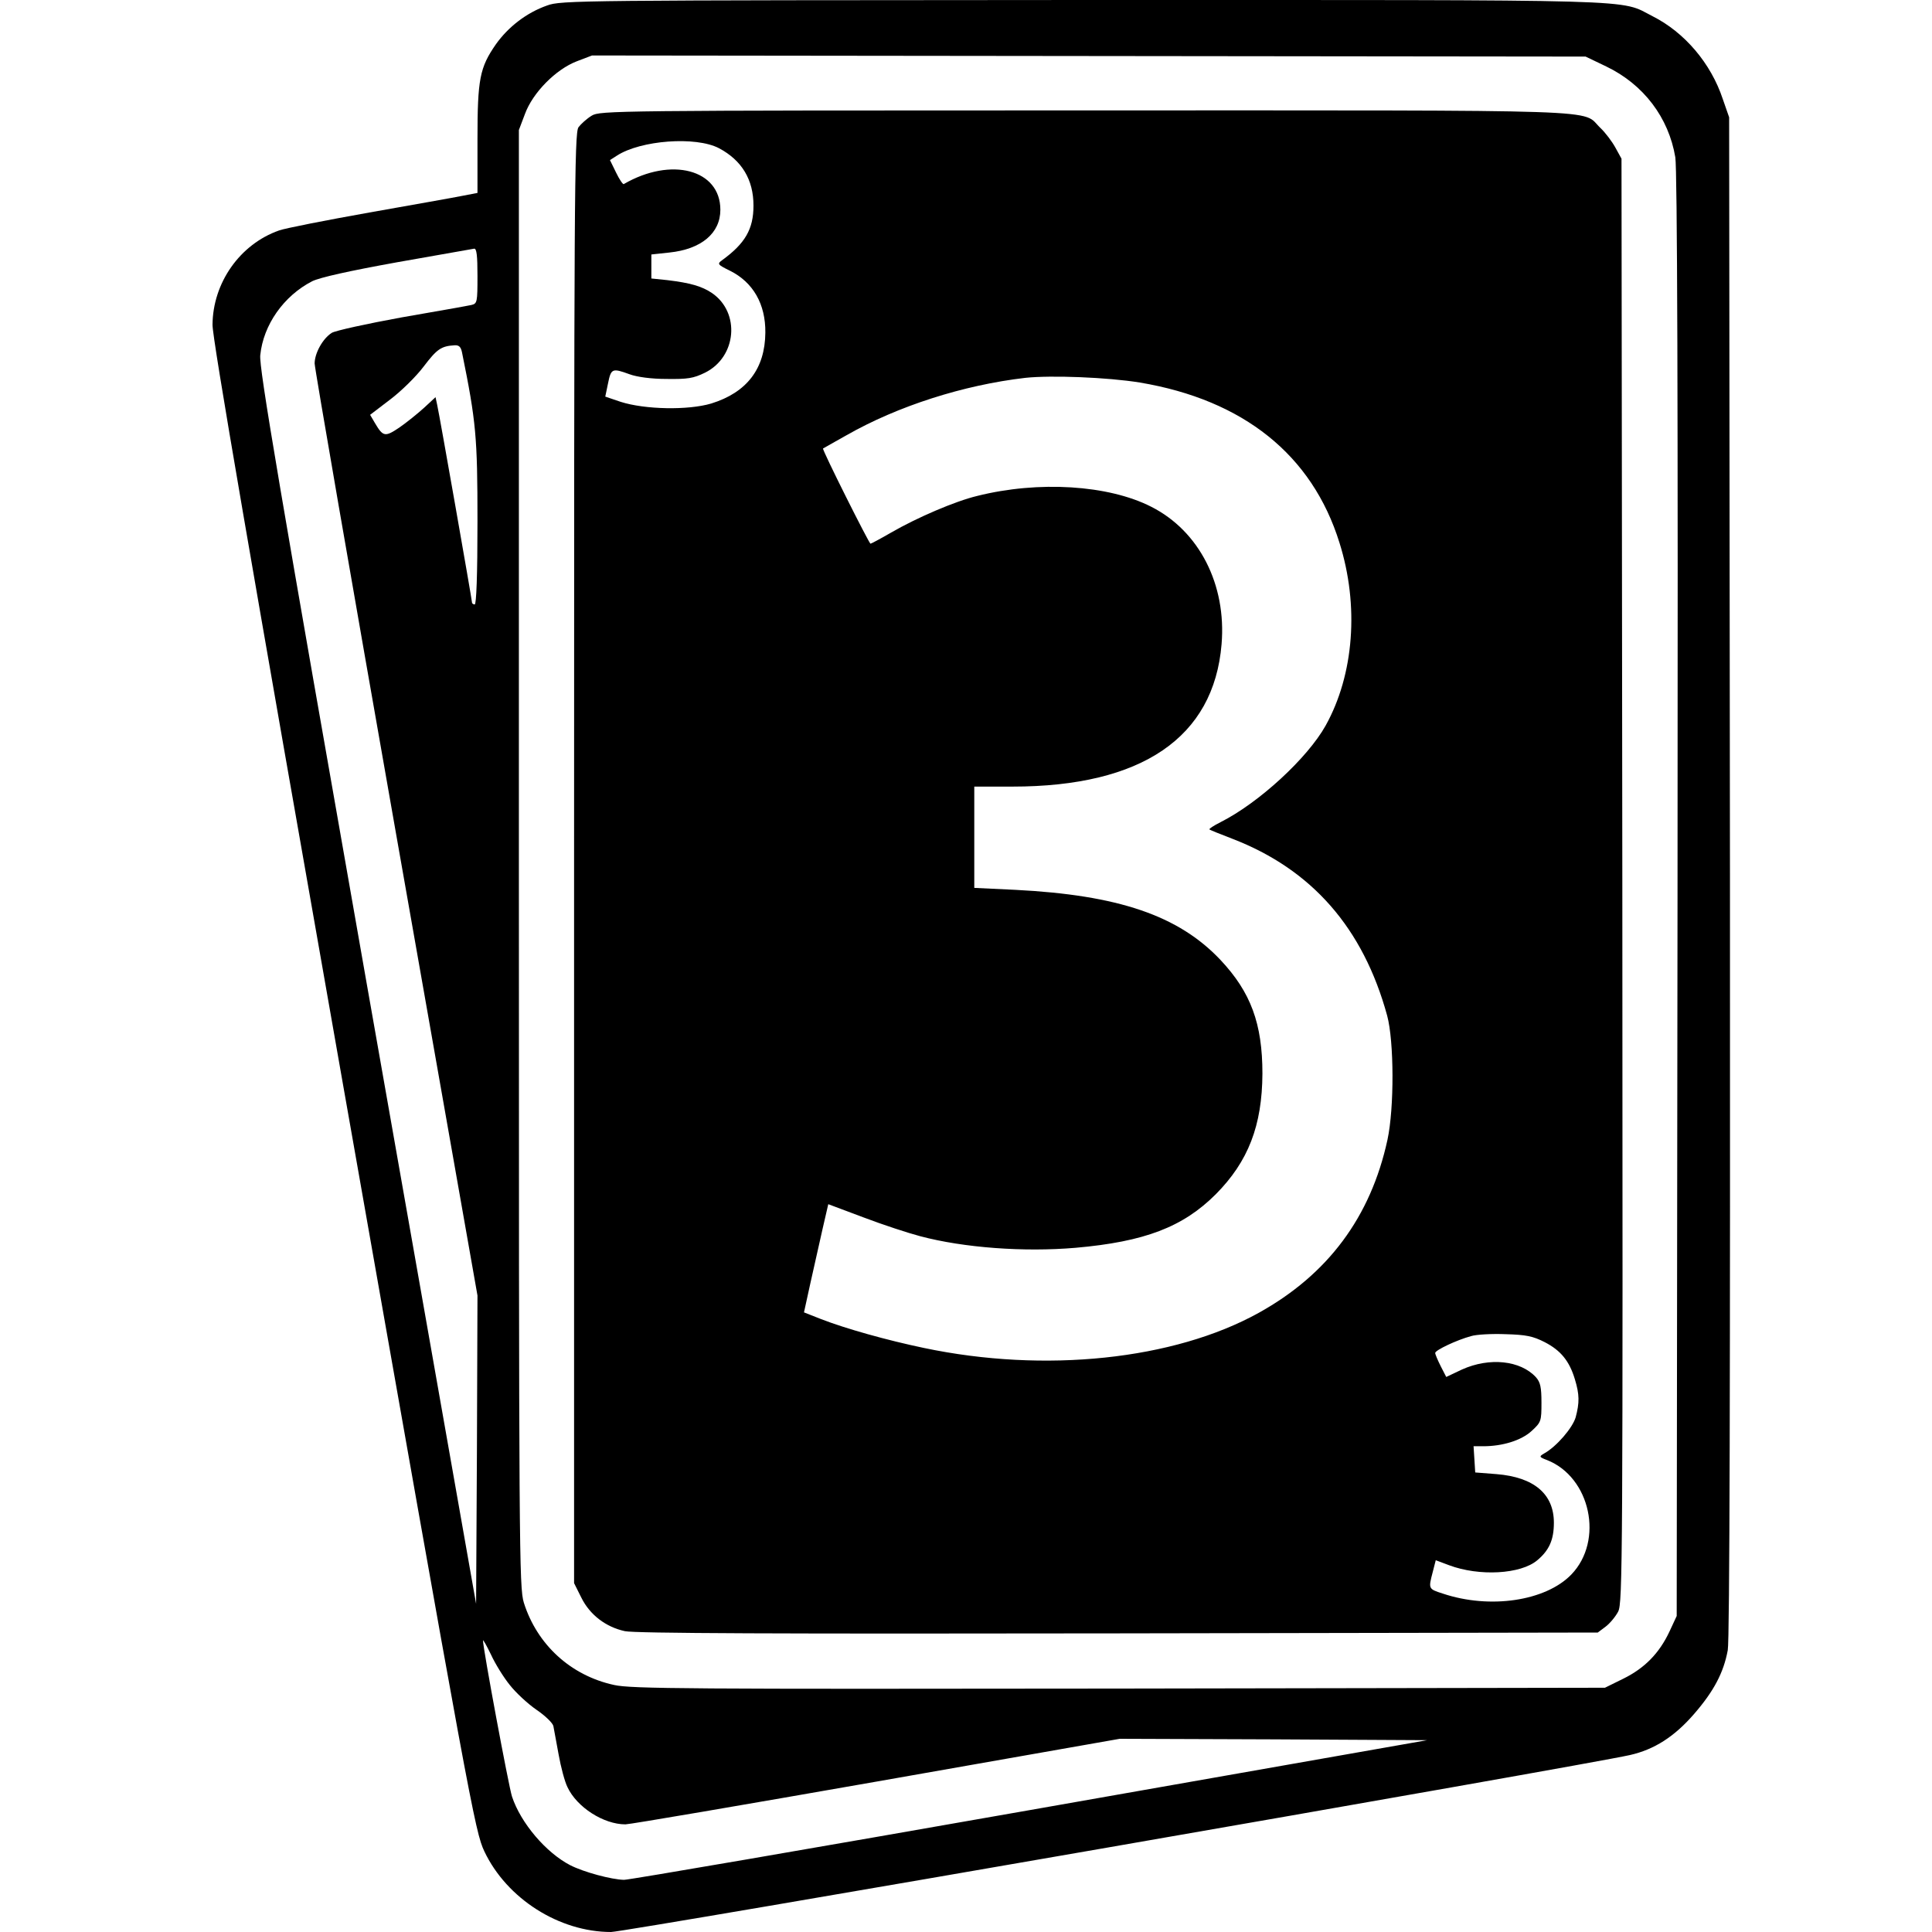
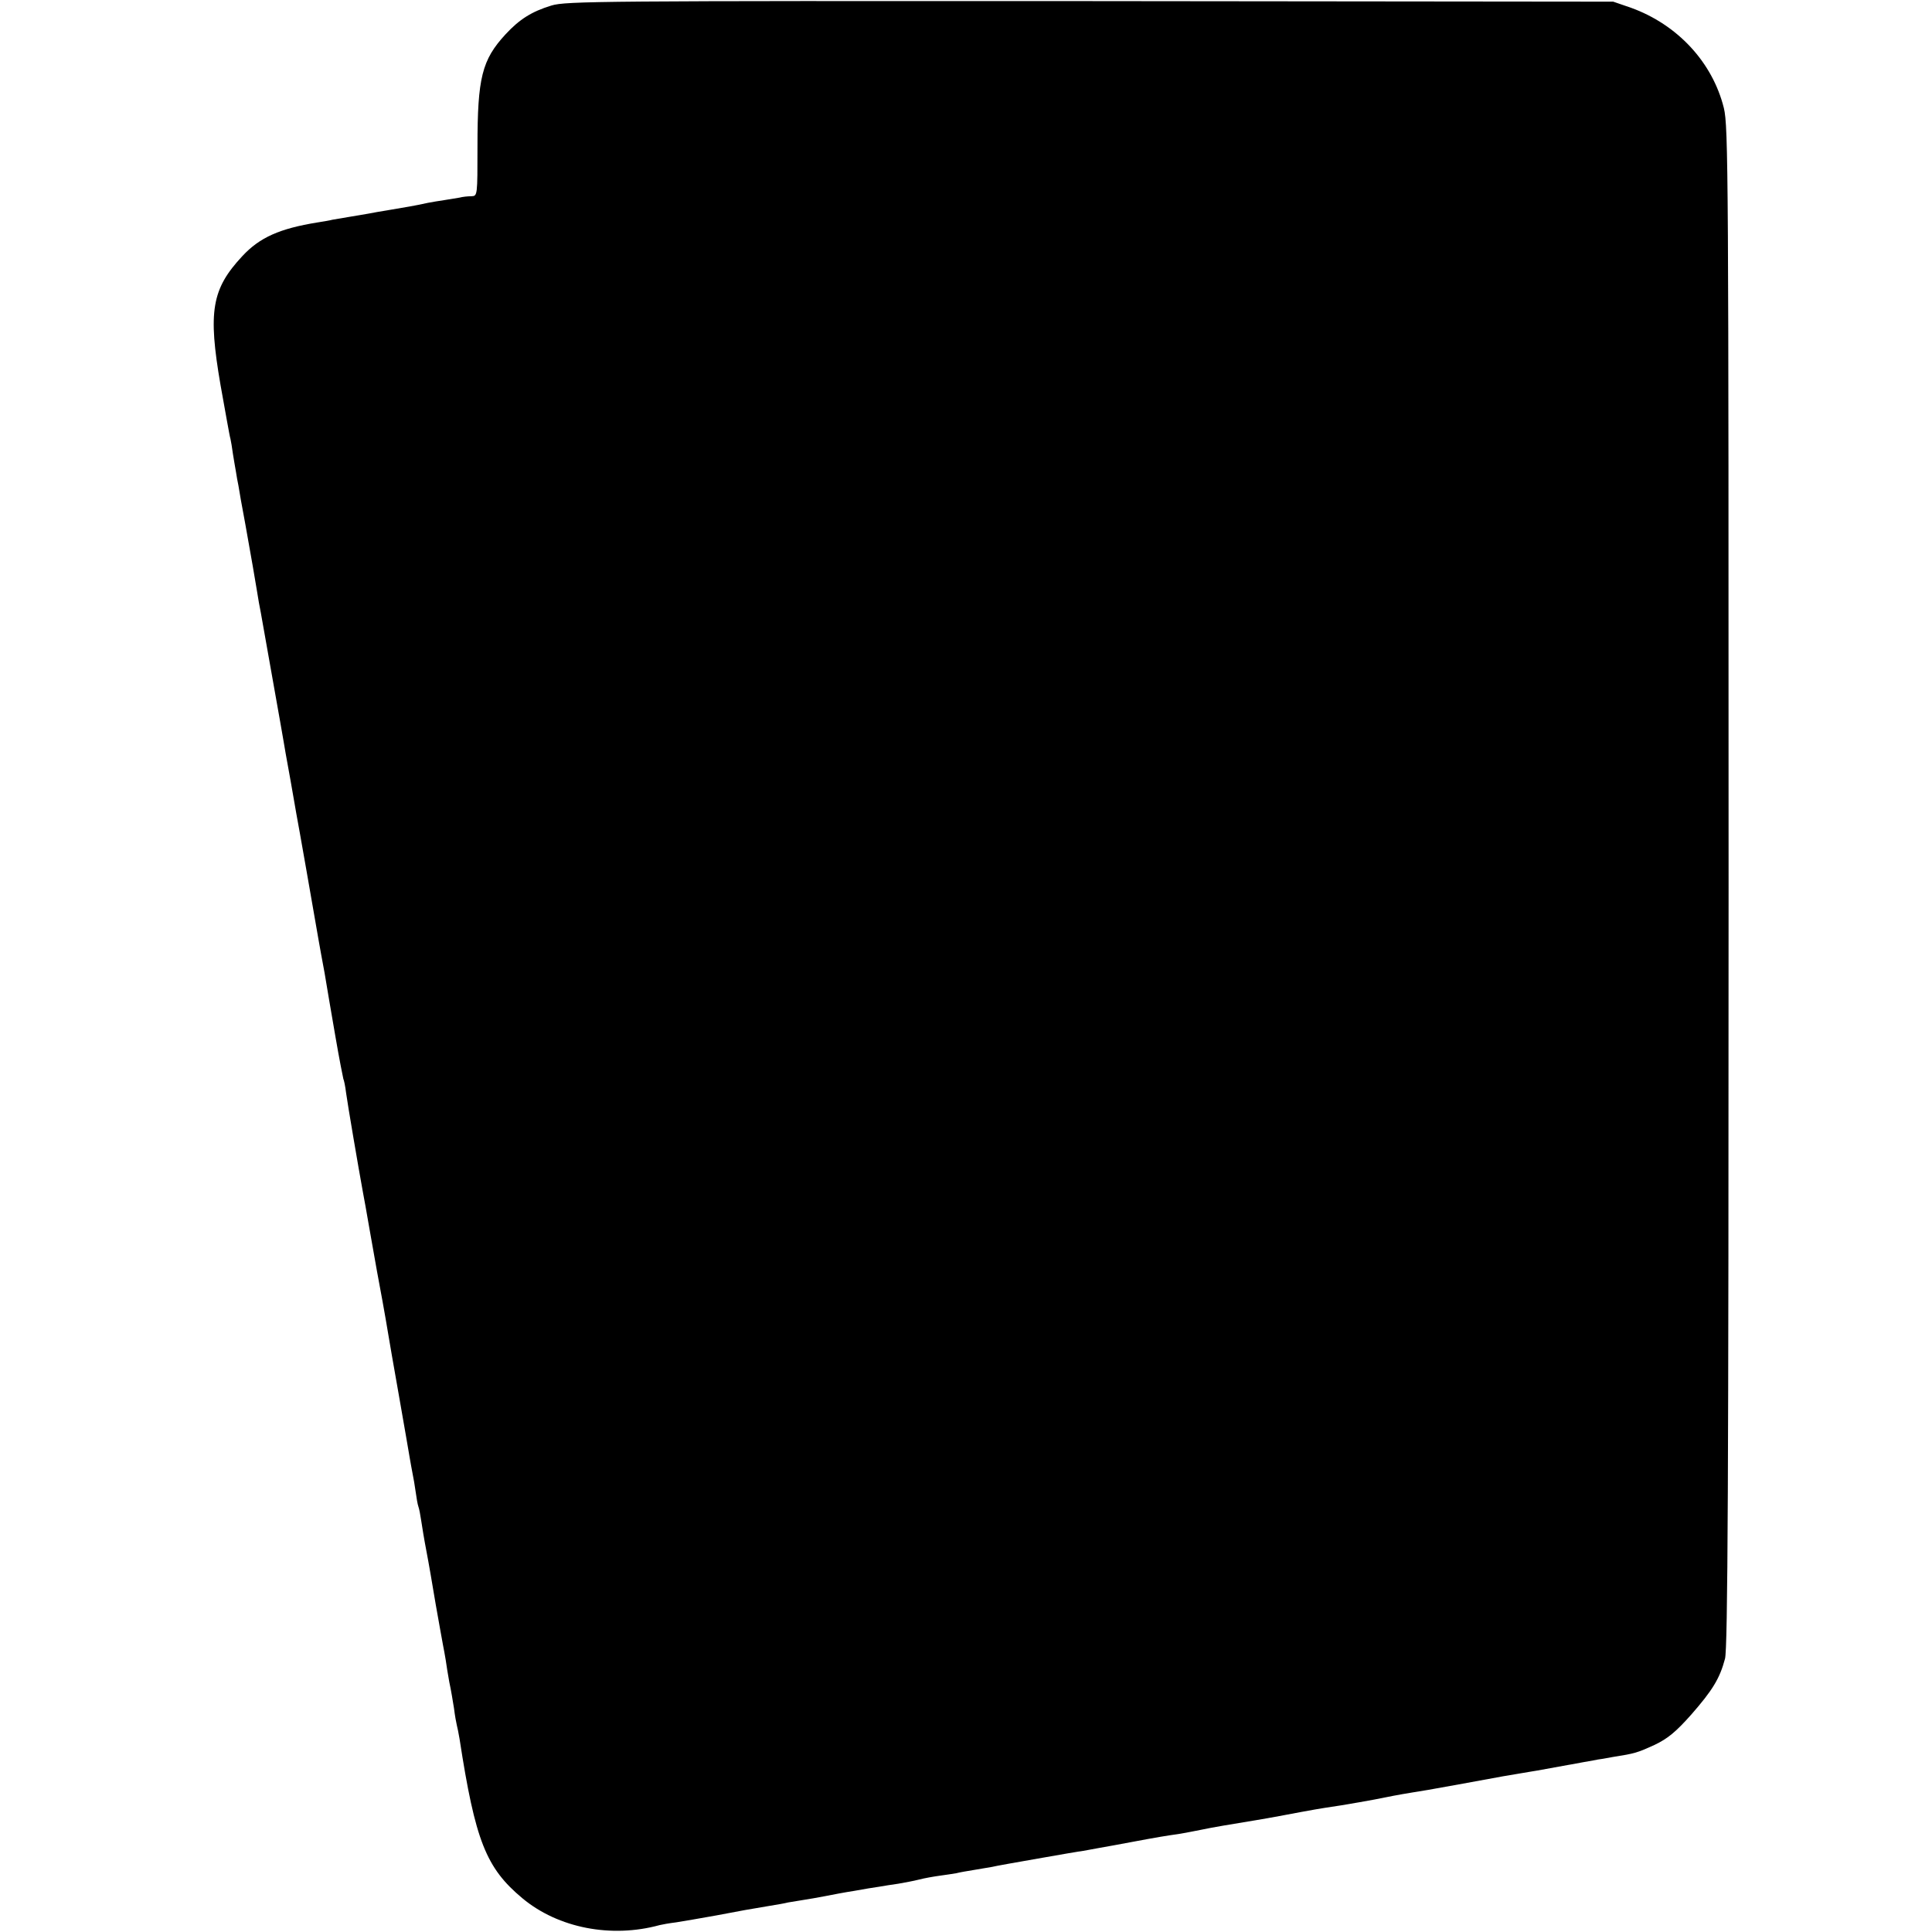
<svg xmlns="http://www.w3.org/2000/svg" version="1.0" width="700pt" height="700pt" viewBox="0 0 700 700" preserveAspectRatio="xMidYMid meet">
  <g transform="translate(0,700) scale(0.1,-0.1)" fill="#000000" stroke="none">
-     <path d="M1982 6980 c-74 -26 -140 -77 -185 -140 -59 -85 -67 -126 -67 -346 l0 -193 -52 -10 c-29 -6 -182 -33 -340 -61 -157 -28 -305 -57 -327 -65 -142 -50 -240 -190 -241 -342 0 -52 136 -841 475 -2765 458 -2598 476 -2695 510 -2766 81 -171 271 -292 459 -292 50 0 3516 602 3691 641 89 20 162 67 233 149 72 83 107 150 122 231 7 36 9 994 8 2804 l-3 2750 -23 66 c-43 130 -139 242 -254 300 -124 63 8 59 -2063 59 -1834 -1 -1892 -1 -1943 -20z m3838 -221 c135 -65 226 -185 250 -329 7 -45 10 -860 8 -2675 l-3 -2610 -26 -56 c-37 -79 -90 -133 -167 -171 l-67 -33 -1760 -3 c-1557 -2 -1768 -1 -1830 13 -157 34 -279 146 -327 298 -17 56 -18 172 -18 2698 l0 2638 22 58 c28 77 112 162 188 191 l55 21 1800 -2 1800 -2 75 -36z m-4090 -759 c0 -95 -1 -100 -22 -105 -13 -3 -126 -23 -253 -45 -126 -23 -240 -48 -253 -56 -33 -21 -62 -74 -62 -111 0 -17 133 -784 295 -1704 l295 -1673 -2 -559 -3 -558 -394 2234 c-319 1811 -393 2246 -388 2290 11 110 85 215 188 268 29 14 132 37 309 69 146 26 271 48 278 49 9 1 12 -25 12 -99z m-56 -277 c51 -251 56 -306 56 -612 0 -194 -4 -301 -10 -301 -5 0 -10 3 -10 8 0 9 -117 675 -126 715 l-6 28 -41 -38 c-23 -21 -64 -54 -90 -72 -52 -35 -59 -34 -89 17 l-17 29 72 55 c40 30 95 84 122 120 48 63 63 74 112 77 16 1 23 -6 27 -26z m173 -4828 c22 -28 65 -68 97 -90 31 -21 59 -48 61 -59 2 -12 11 -58 19 -103 8 -45 22 -98 32 -118 34 -73 131 -135 210 -135 16 0 425 70 910 155 l881 155 557 -2 557 -3 -1438 -253 c-791 -139 -1453 -253 -1472 -253 -46 1 -146 28 -195 53 -87 45 -179 152 -211 249 -12 37 -105 536 -105 565 0 5 13 -18 29 -51 15 -33 46 -83 68 -110z" />
-     <path d="M2144 6581 c-18 -11 -39 -30 -48 -42 -15 -21 -16 -247 -16 -2649 l0 -2626 26 -52 c31 -63 89 -107 158 -122 36 -8 557 -10 1788 -8 l1737 3 28 21 c15 11 36 36 46 55 16 32 17 174 15 2649 l-3 2615 -22 40 c-12 22 -36 54 -55 72 -71 68 76 63 -1865 63 -1713 0 -1759 -1 -1789 -19z m461 -118 c83 -44 125 -114 125 -208 0 -85 -30 -137 -114 -198 -18 -13 -16 -16 29 -38 84 -42 129 -121 128 -224 -1 -131 -67 -217 -196 -257 -84 -25 -240 -22 -328 6 l-56 19 10 48 c11 54 15 56 78 33 27 -10 79 -17 134 -17 77 -1 97 2 140 23 114 57 128 217 25 288 -37 25 -79 37 -162 47 l-58 6 0 44 0 43 65 7 c116 12 185 70 185 155 0 146 -178 193 -350 93 -3 -2 -16 17 -28 42 l-22 45 25 16 c86 56 286 71 370 27z m1525 -849 c375 -63 624 -262 723 -580 72 -228 53 -478 -50 -663 -66 -118 -242 -280 -381 -350 -24 -12 -42 -24 -40 -26 1 -2 39 -17 83 -34 288 -111 474 -323 561 -641 25 -93 26 -334 1 -450 -61 -280 -216 -488 -467 -627 -307 -170 -774 -219 -1212 -127 -134 28 -284 70 -374 105 l-61 24 23 105 c13 58 33 146 44 196 l21 91 128 -48 c71 -27 163 -57 205 -68 158 -42 376 -58 563 -42 250 22 389 75 508 194 118 119 168 249 169 437 0 181 -42 295 -152 412 -152 161 -370 235 -744 254 l-148 7 0 183 0 184 138 0 c469 0 730 178 758 516 18 216 -81 410 -255 498 -155 79 -408 95 -631 39 -79 -19 -217 -78 -312 -133 -38 -22 -72 -40 -74 -40 -5 0 -176 341 -172 345 2 1 40 23 85 48 186 106 424 182 648 208 94 10 298 2 415 -17z m1467 -3477 c58 -30 89 -68 109 -134 17 -56 17 -85 3 -138 -11 -38 -69 -106 -114 -131 -19 -11 -19 -13 10 -24 158 -62 207 -292 88 -415 -93 -96 -295 -126 -465 -69 -53 17 -53 17 -37 78 l11 43 48 -18 c109 -41 260 -33 320 18 43 36 60 74 60 136 0 104 -72 165 -208 176 l-77 6 -3 48 -3 47 35 0 c70 0 138 21 175 55 35 32 36 36 36 103 0 56 -4 74 -20 92 -56 61 -168 73 -268 28 l-57 -27 -20 39 c-11 22 -20 43 -20 48 0 10 78 47 130 61 19 6 76 9 125 7 74 -2 99 -7 142 -29z" />
+     <path d="M1998 6980 c-72 -22 -116 -50 -166 -104 -86 -93 -102 -158 -102 -406 0 -180 0 -180 -22 -181 -13 0 -32 -2 -43 -5 -11 -2 -36 -6 -55 -9 -19 -3 -46 -7 -60 -10 -50 -11 -76 -15 -135 -25 -33 -5 -69 -12 -80 -14 -11 -2 -40 -7 -65 -11 -25 -4 -54 -9 -65 -11 -11 -3 -36 -7 -55 -10 -136 -22 -209 -54 -272 -122 -111 -119 -125 -200 -79 -467 18 -99 33 -187 36 -195 2 -8 6 -33 9 -55 4 -22 8 -51 11 -65 2 -14 6 -36 9 -50 2 -14 13 -77 25 -140 28 -159 30 -167 41 -235 5 -33 12 -71 15 -85 19 -109 59 -330 71 -400 8 -47 17 -96 19 -110 5 -25 31 -173 39 -220 5 -24 68 -384 81 -460 3 -19 13 -71 21 -115 7 -44 25 -147 39 -229 14 -82 28 -152 29 -155 2 -3 7 -26 10 -51 5 -38 45 -273 61 -360 3 -14 14 -77 25 -140 26 -147 28 -159 46 -255 8 -44 17 -96 20 -115 3 -19 21 -123 40 -230 19 -107 36 -208 39 -225 3 -16 7 -41 10 -55 3 -14 8 -43 11 -65 3 -22 7 -46 10 -54 3 -8 7 -30 10 -50 3 -20 11 -70 19 -111 8 -41 23 -129 34 -195 12 -66 23 -131 26 -145 3 -14 7 -38 10 -55 2 -16 8 -52 13 -80 6 -27 13 -70 17 -95 3 -25 8 -52 10 -60 2 -8 7 -31 10 -50 57 -370 96 -468 228 -578 130 -108 322 -145 497 -97 8 2 35 7 60 10 25 4 90 15 145 25 100 19 111 21 195 35 25 4 54 9 65 12 11 2 36 6 55 9 19 3 55 9 80 14 25 5 72 14 105 19 33 6 74 13 90 15 17 3 48 8 70 11 22 4 56 10 75 15 19 5 53 11 75 14 22 3 49 7 60 9 11 3 40 8 65 12 25 4 54 9 65 11 11 3 85 16 165 30 80 14 154 27 165 28 11 2 38 7 60 11 22 4 74 13 115 21 96 18 127 23 170 29 19 3 55 10 80 15 42 9 114 21 200 35 19 3 58 10 85 15 28 5 64 12 80 15 17 3 39 7 50 9 11 2 54 9 95 15 41 7 95 16 120 21 49 10 85 17 140 26 19 3 44 7 55 9 19 3 227 41 270 49 11 2 40 7 65 11 25 4 52 9 60 10 34 6 105 19 110 20 3 0 28 5 55 10 28 5 52 9 55 10 3 0 27 4 53 9 82 13 88 15 152 44 48 23 77 47 133 110 76 87 103 130 122 202 10 35 13 645 13 2795 0 2597 -1 2755 -17 2823 -41 166 -168 303 -337 364 l-64 22 -1896 2 c-1770 1 -1899 0 -1951 -16z" />
  </g>
</svg>
